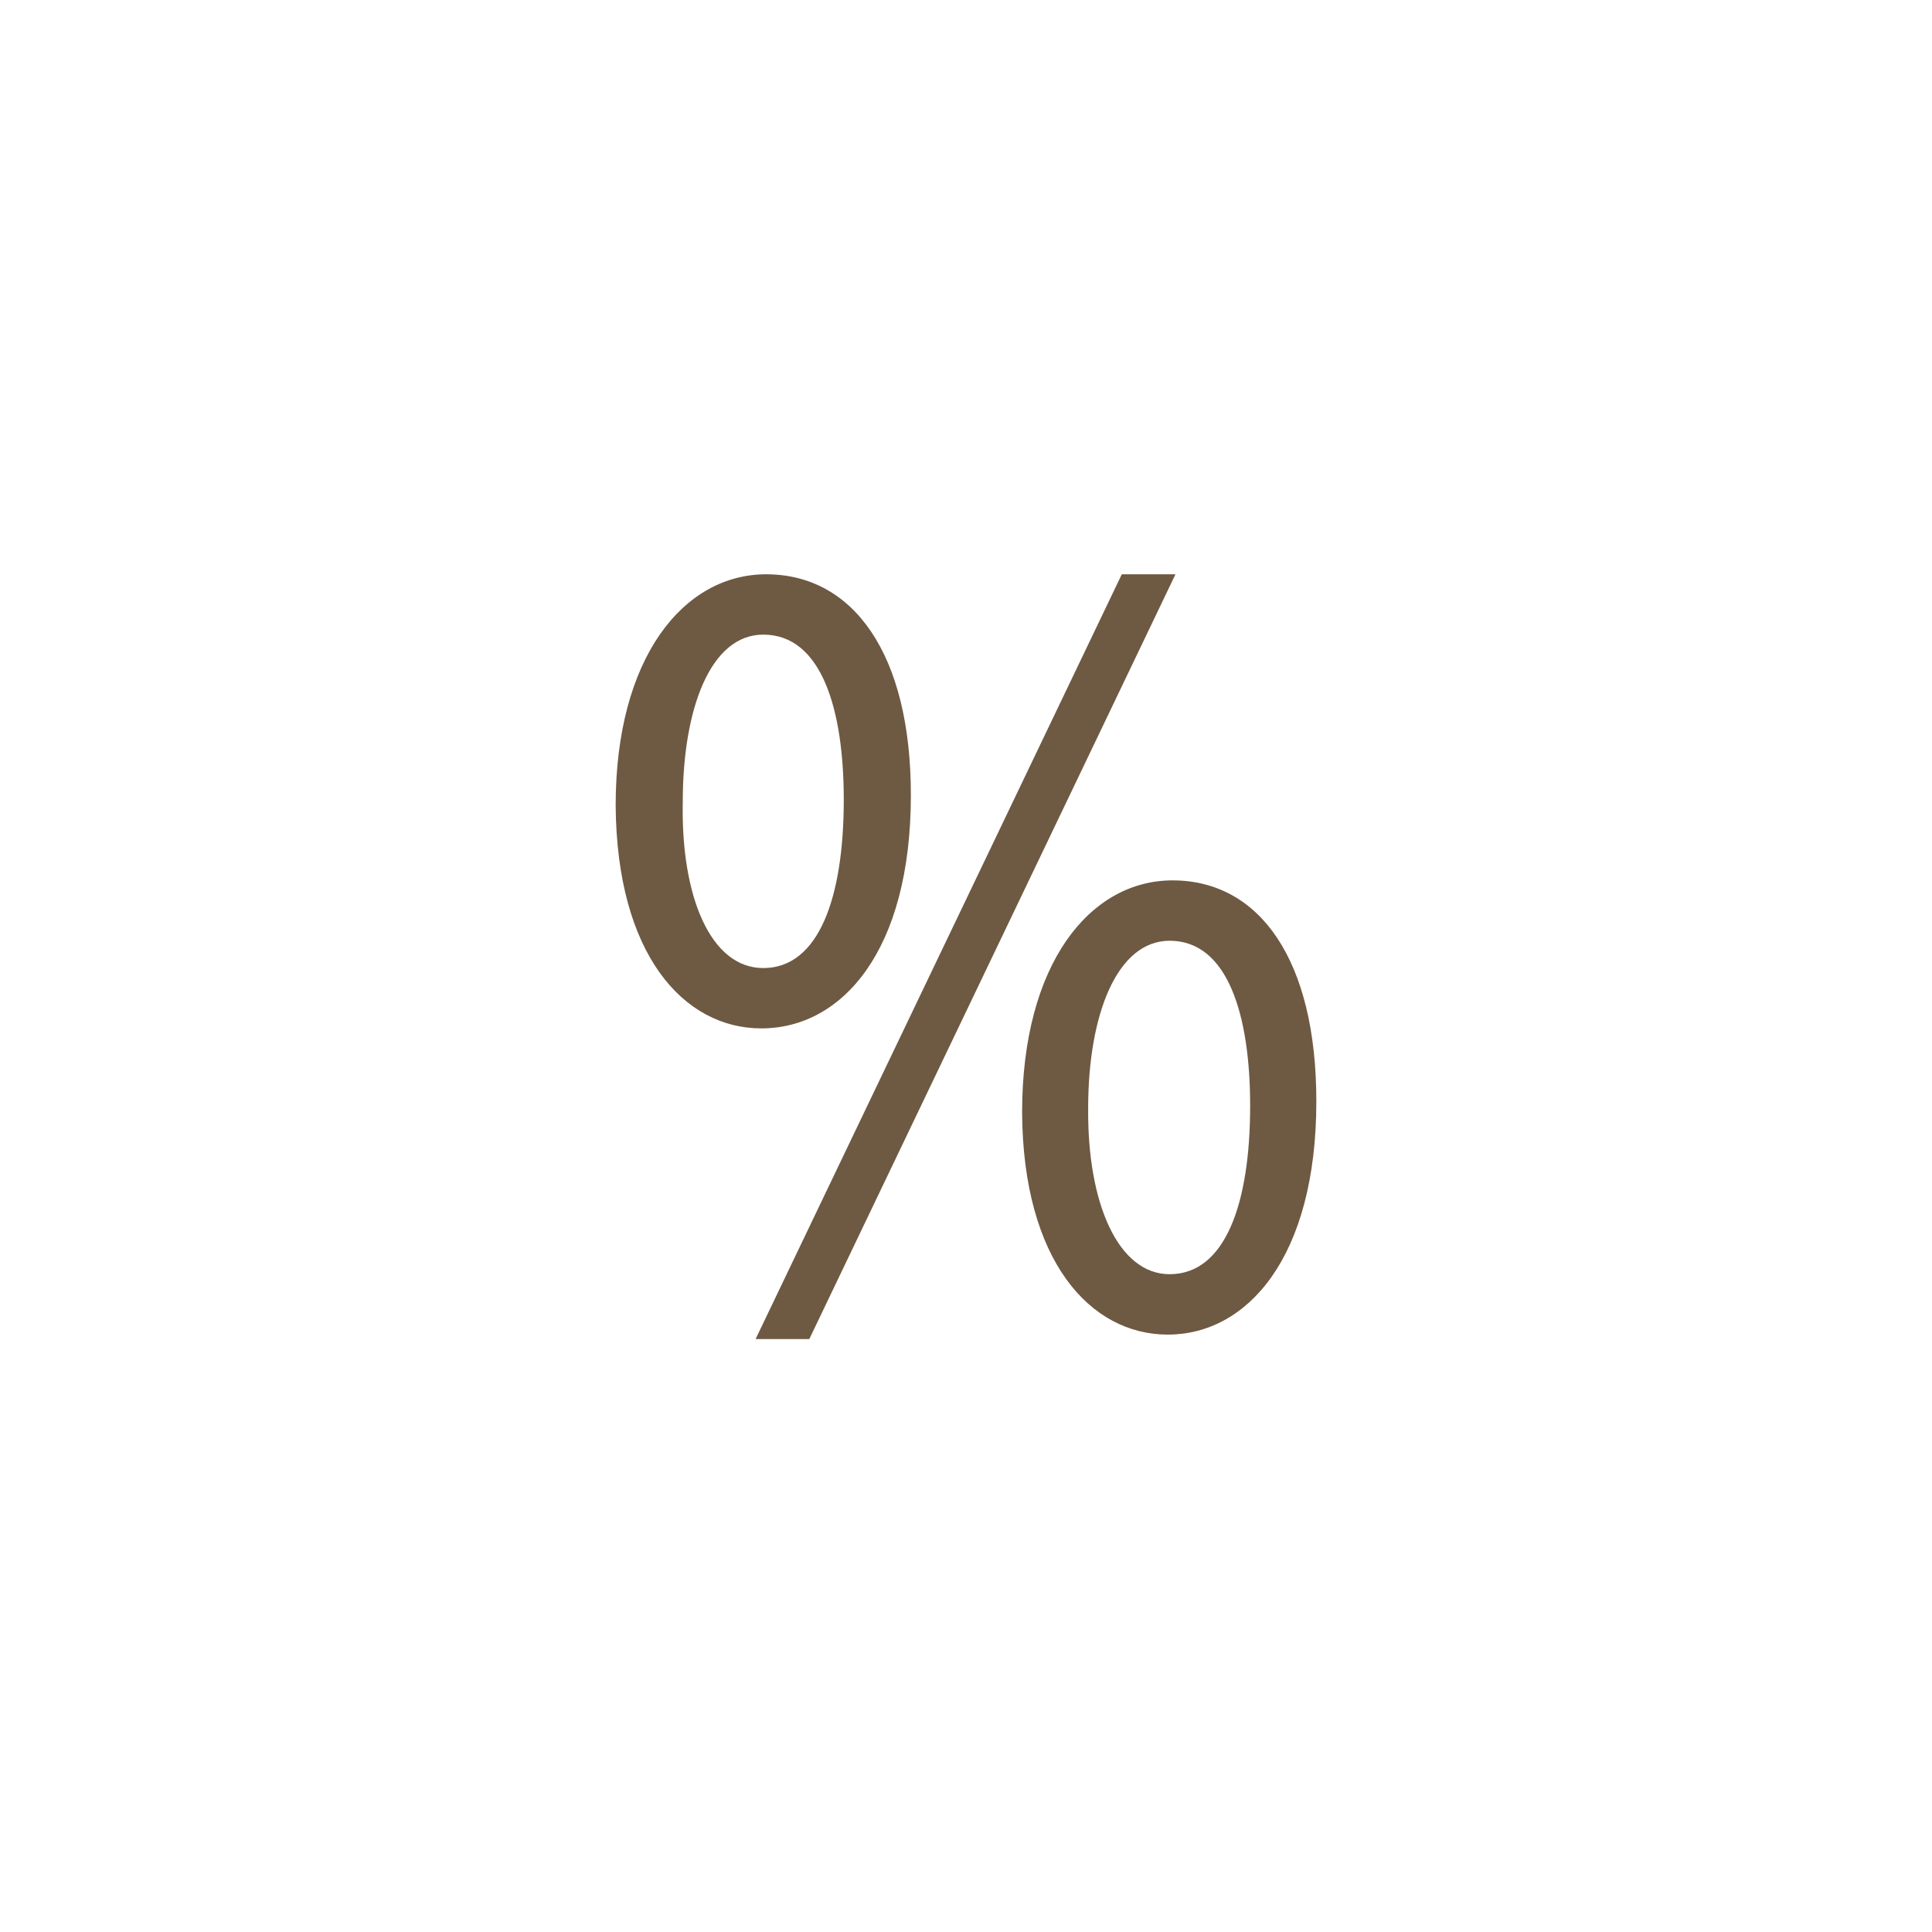
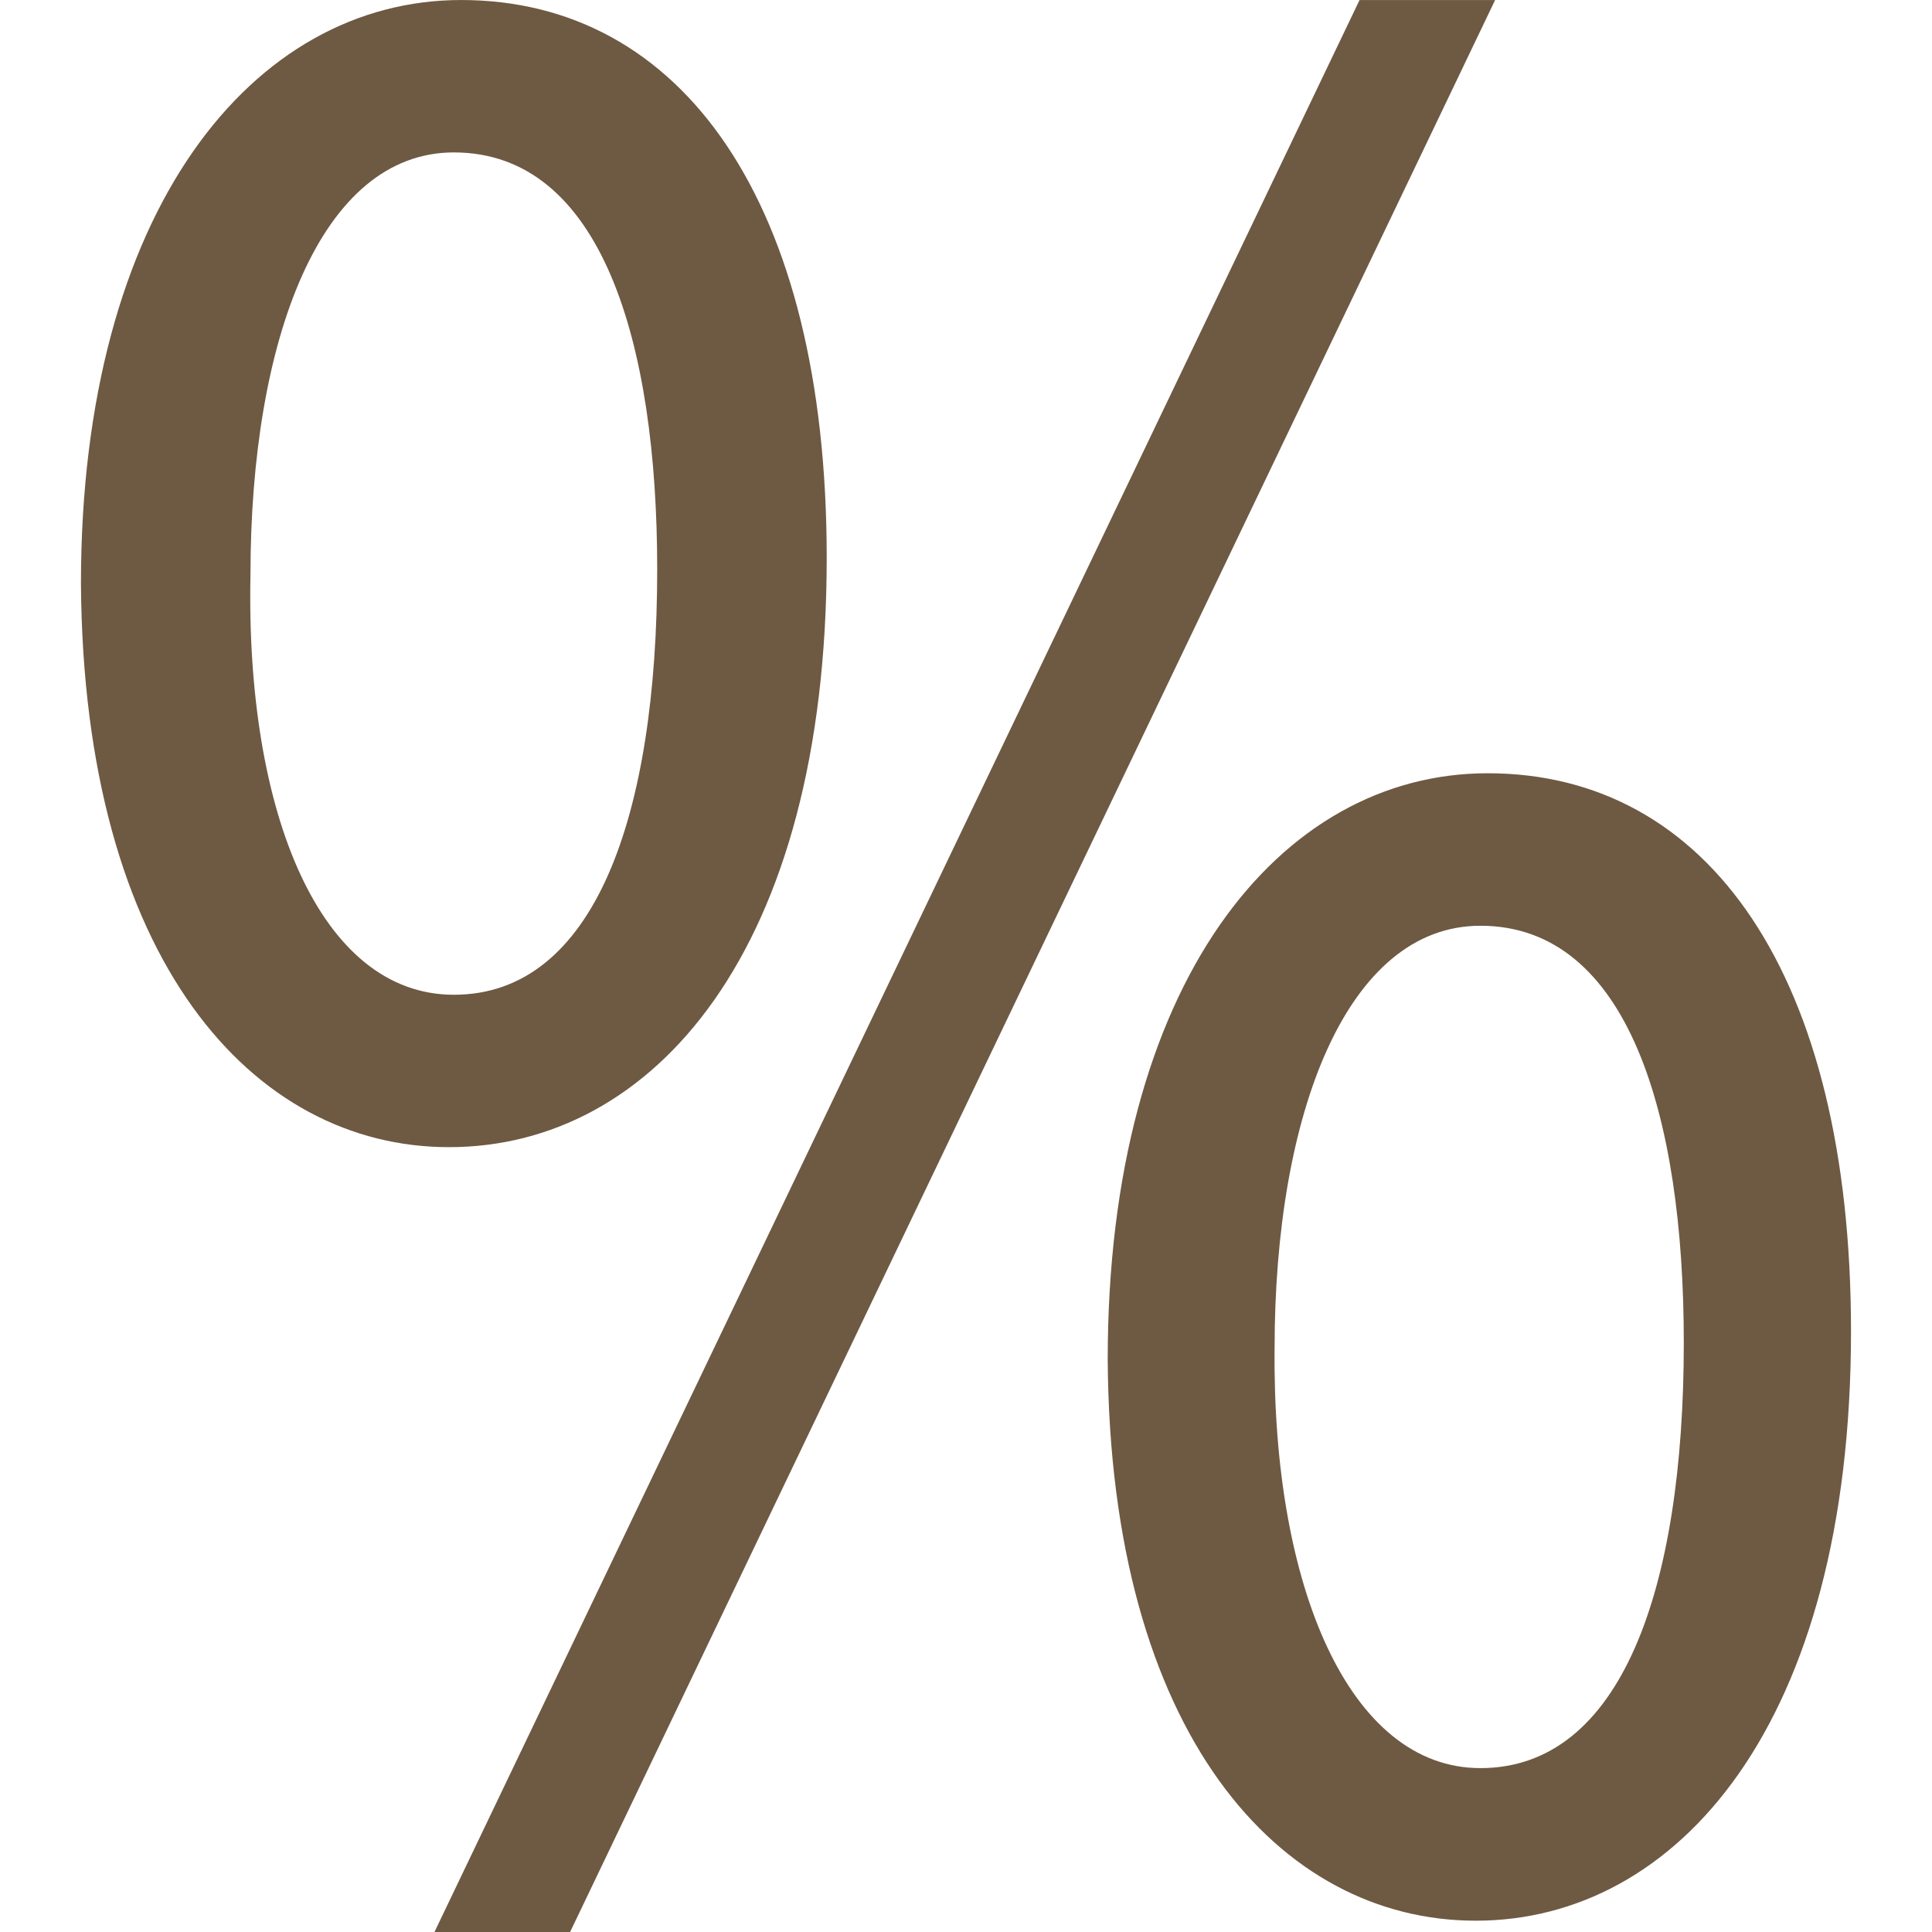
- <svg xmlns="http://www.w3.org/2000/svg" width="1080" zoomAndPan="magnify" viewBox="0 0 810 817.92" height="1080" preserveAspectRatio="xMidYMid meet" version="1.0">
+ <svg xmlns="http://www.w3.org/2000/svg" width="390" height="390" preserveAspectRatio="xMidYMid" version="1.0" viewBox="0 0 292.5 295.36" zoomAndPan="magnify">
  <defs>
-     <clipPath id="7ef00b0786">
-       <path d="M 256.633 243.129 L 553.605 243.129 L 553.605 567 L 256.633 567 Z M 256.633 243.129 " clip-rule="nonzero" />
+     <clipPath id="a">
+       <path d="m256.63 243.13h296.97v323.87h-296.97z" />
    </clipPath>
  </defs>
-   <g clip-path="url(#7ef00b0786)">
-     <path fill="#6e5942" d="M 381.66 336.598 C 381.66 402.609 352.441 435.371 318.363 435.371 C 285.492 435.371 257.09 404.051 256.684 340.934 C 256.684 278.301 285.492 243.129 320.391 243.129 C 357.312 243.129 381.66 276.859 381.66 336.598 Z M 285.09 339.492 C 284.273 379.48 296.852 409.832 319.172 409.832 C 342.707 409.832 353.254 379.961 353.254 338.523 C 353.254 300.465 343.918 268.668 319.172 268.668 C 296.852 268.668 285.09 299.98 285.09 339.492 Z M 315.926 566.902 L 470.957 243.129 L 493.676 243.129 L 338.66 566.902 Z M 553.316 466.234 C 553.316 532.242 524.105 565.008 490.426 565.008 C 457.562 565.008 429.152 533.688 428.754 471.055 C 428.727 407.906 457.535 372.715 492.434 372.715 C 529.352 372.715 553.316 406.461 553.316 466.234 Z M 456.719 469.094 C 456.32 509.082 469.273 539.438 491.211 539.438 C 514.746 539.438 525.297 509.566 525.297 468.129 C 525.297 430.066 515.965 398.27 491.211 398.27 C 468.898 398.27 456.719 429.586 456.719 469.094 Z M 456.719 469.094 " fill-opacity="1" fill-rule="nonzero" />
+   <g transform="matrix(.91224 0 0 .91224 -223.21 -221.79)" clip-path="url(#a)">
+     <path d="m381.66 336.6c0 66.012-29.219 98.773-63.297 98.773-32.871 0-61.273-31.32-61.68-94.438 0-62.633 28.809-97.805 63.707-97.805 36.922 0 61.27 33.73 61.27 93.469zm-96.57 2.894c-0.816 39.988 11.762 70.34 34.082 70.34 23.535 0 34.082-29.871 34.082-71.309 0-38.059-9.336-69.855-34.082-69.855-22.32 0-34.082 31.312-34.082 70.824zm30.836 227.41 155.03-323.77h22.719l-155.02 323.77zm237.39-100.67c0 66.008-29.211 98.773-62.891 98.773-32.863 0-61.273-31.32-61.672-93.953-0.027-63.148 28.781-98.34 63.68-98.34 36.918 0 60.883 33.746 60.883 93.52zm-96.598 2.859c-0.398 39.988 12.555 70.344 34.492 70.344 23.535 0 34.086-29.871 34.086-71.309 0-38.062-9.332-69.859-34.086-69.859-22.312 0-34.492 31.316-34.492 70.824z" fill="#6e5942" />
  </g>
</svg>
